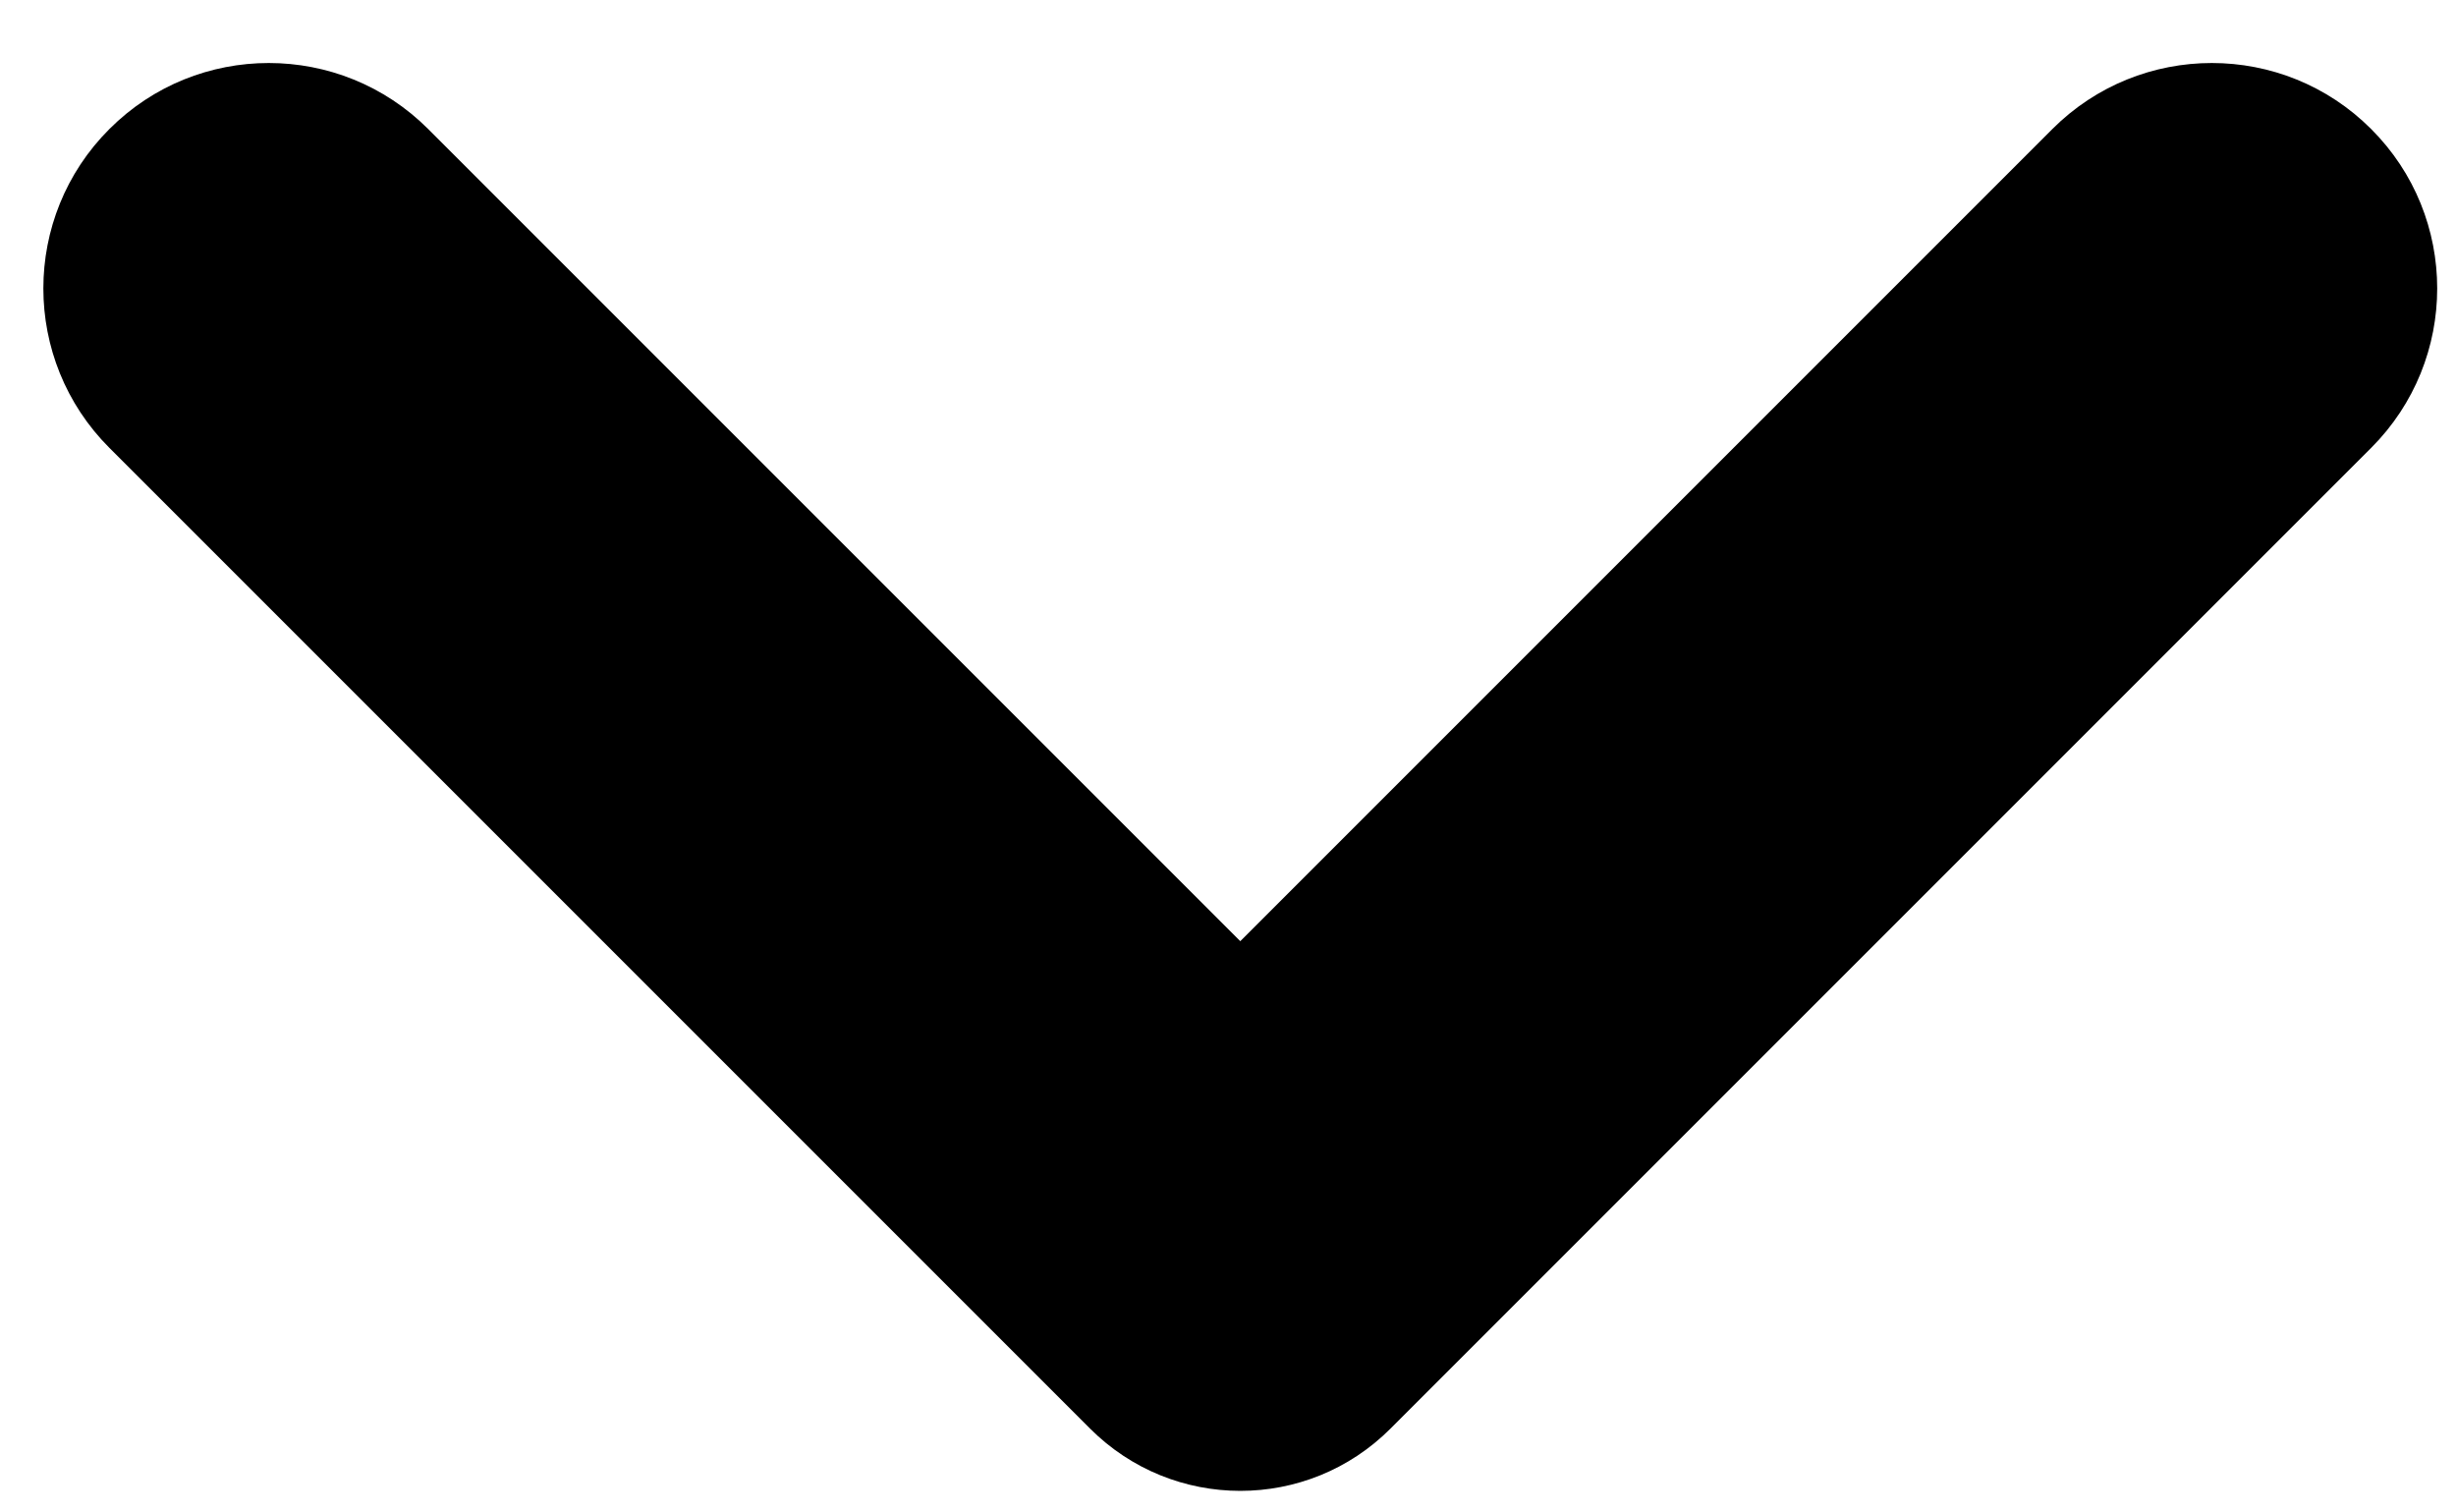
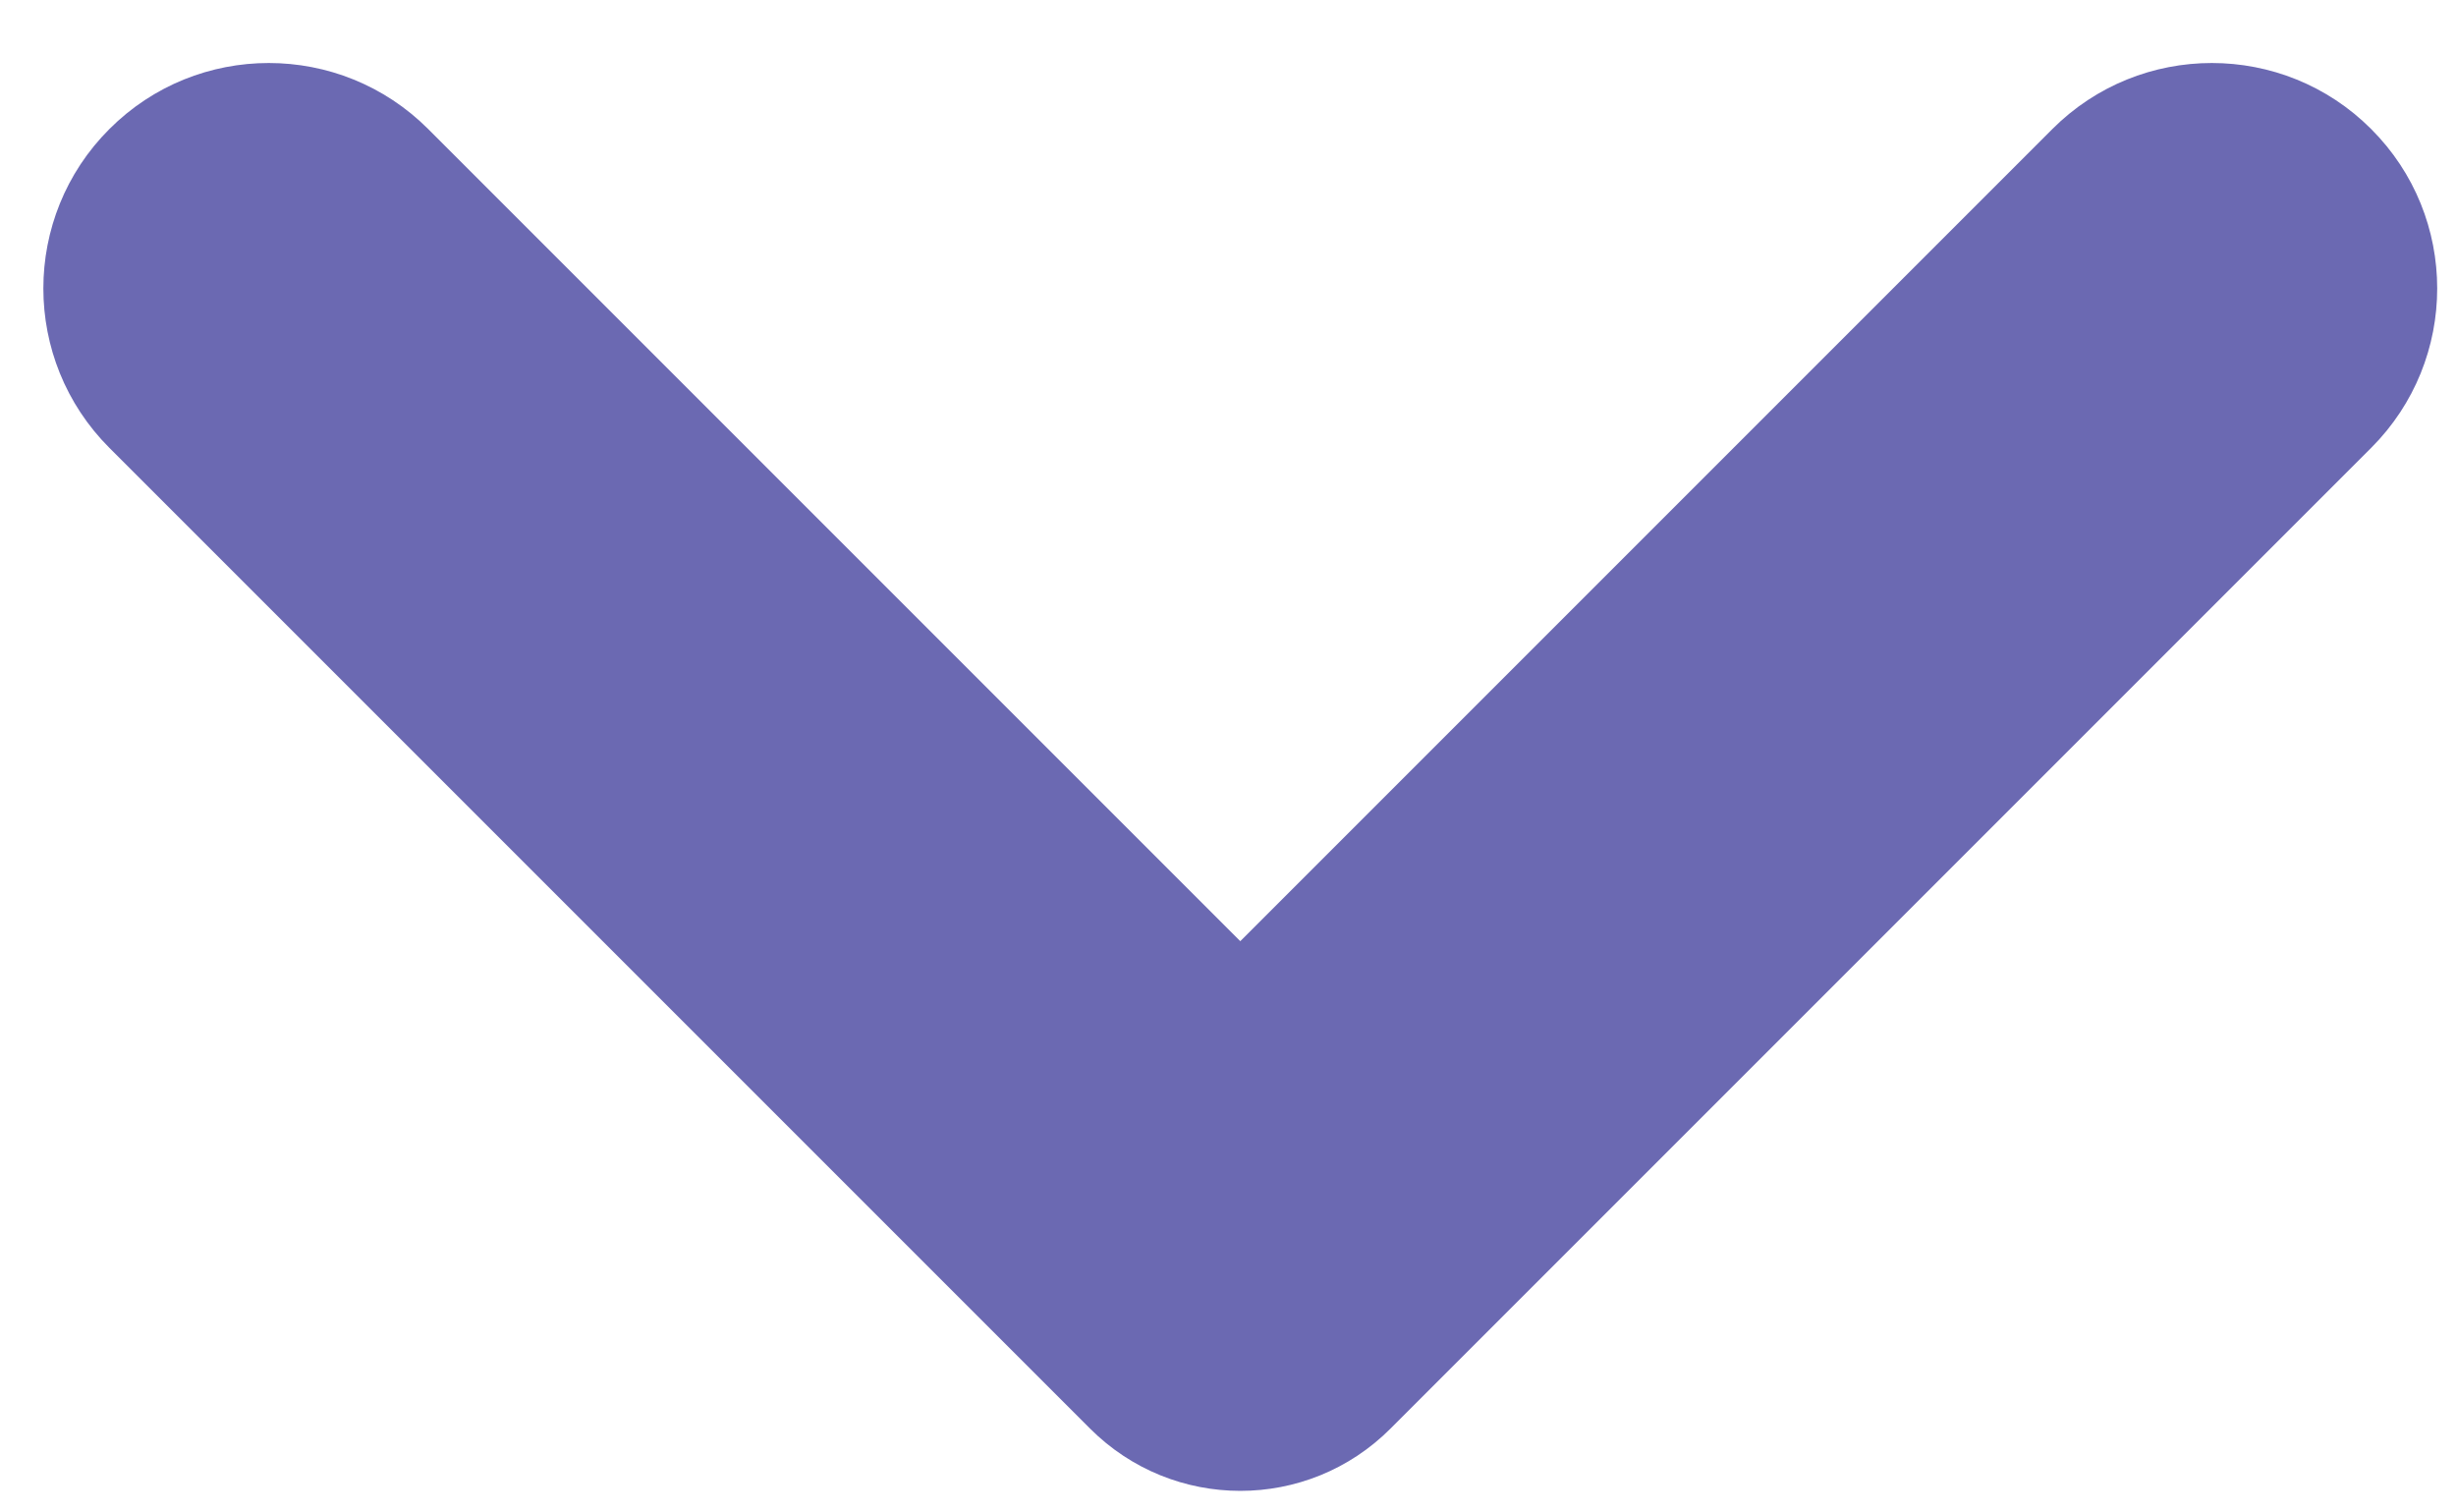
<svg xmlns="http://www.w3.org/2000/svg" width="26" height="16" viewBox="0 0 26 16" fill="none">
-   <path d="M13.13 9.963L4.533 1.366C3.601 0.434 2.089 0.434 1.158 1.366C0.226 2.297 0.226 3.809 1.158 4.741L11.539 15.122C12.419 16.002 13.843 16.002 14.721 15.122L25.102 4.741C26.034 3.809 26.034 2.297 25.102 1.366C24.171 0.434 22.659 0.434 21.727 1.366L13.13 9.963Z" fill="#000" />
+   <path d="M13.13 9.963L4.533 1.366C3.601 0.434 2.089 0.434 1.158 1.366C0.226 2.297 0.226 3.809 1.158 4.741L11.539 15.122C12.419 16.002 13.843 16.002 14.721 15.122L25.102 4.741C26.034 3.809 26.034 2.297 25.102 1.366C24.171 0.434 22.659 0.434 21.727 1.366L13.13 9.963Z" fill="#6B69B2" />
</svg>
